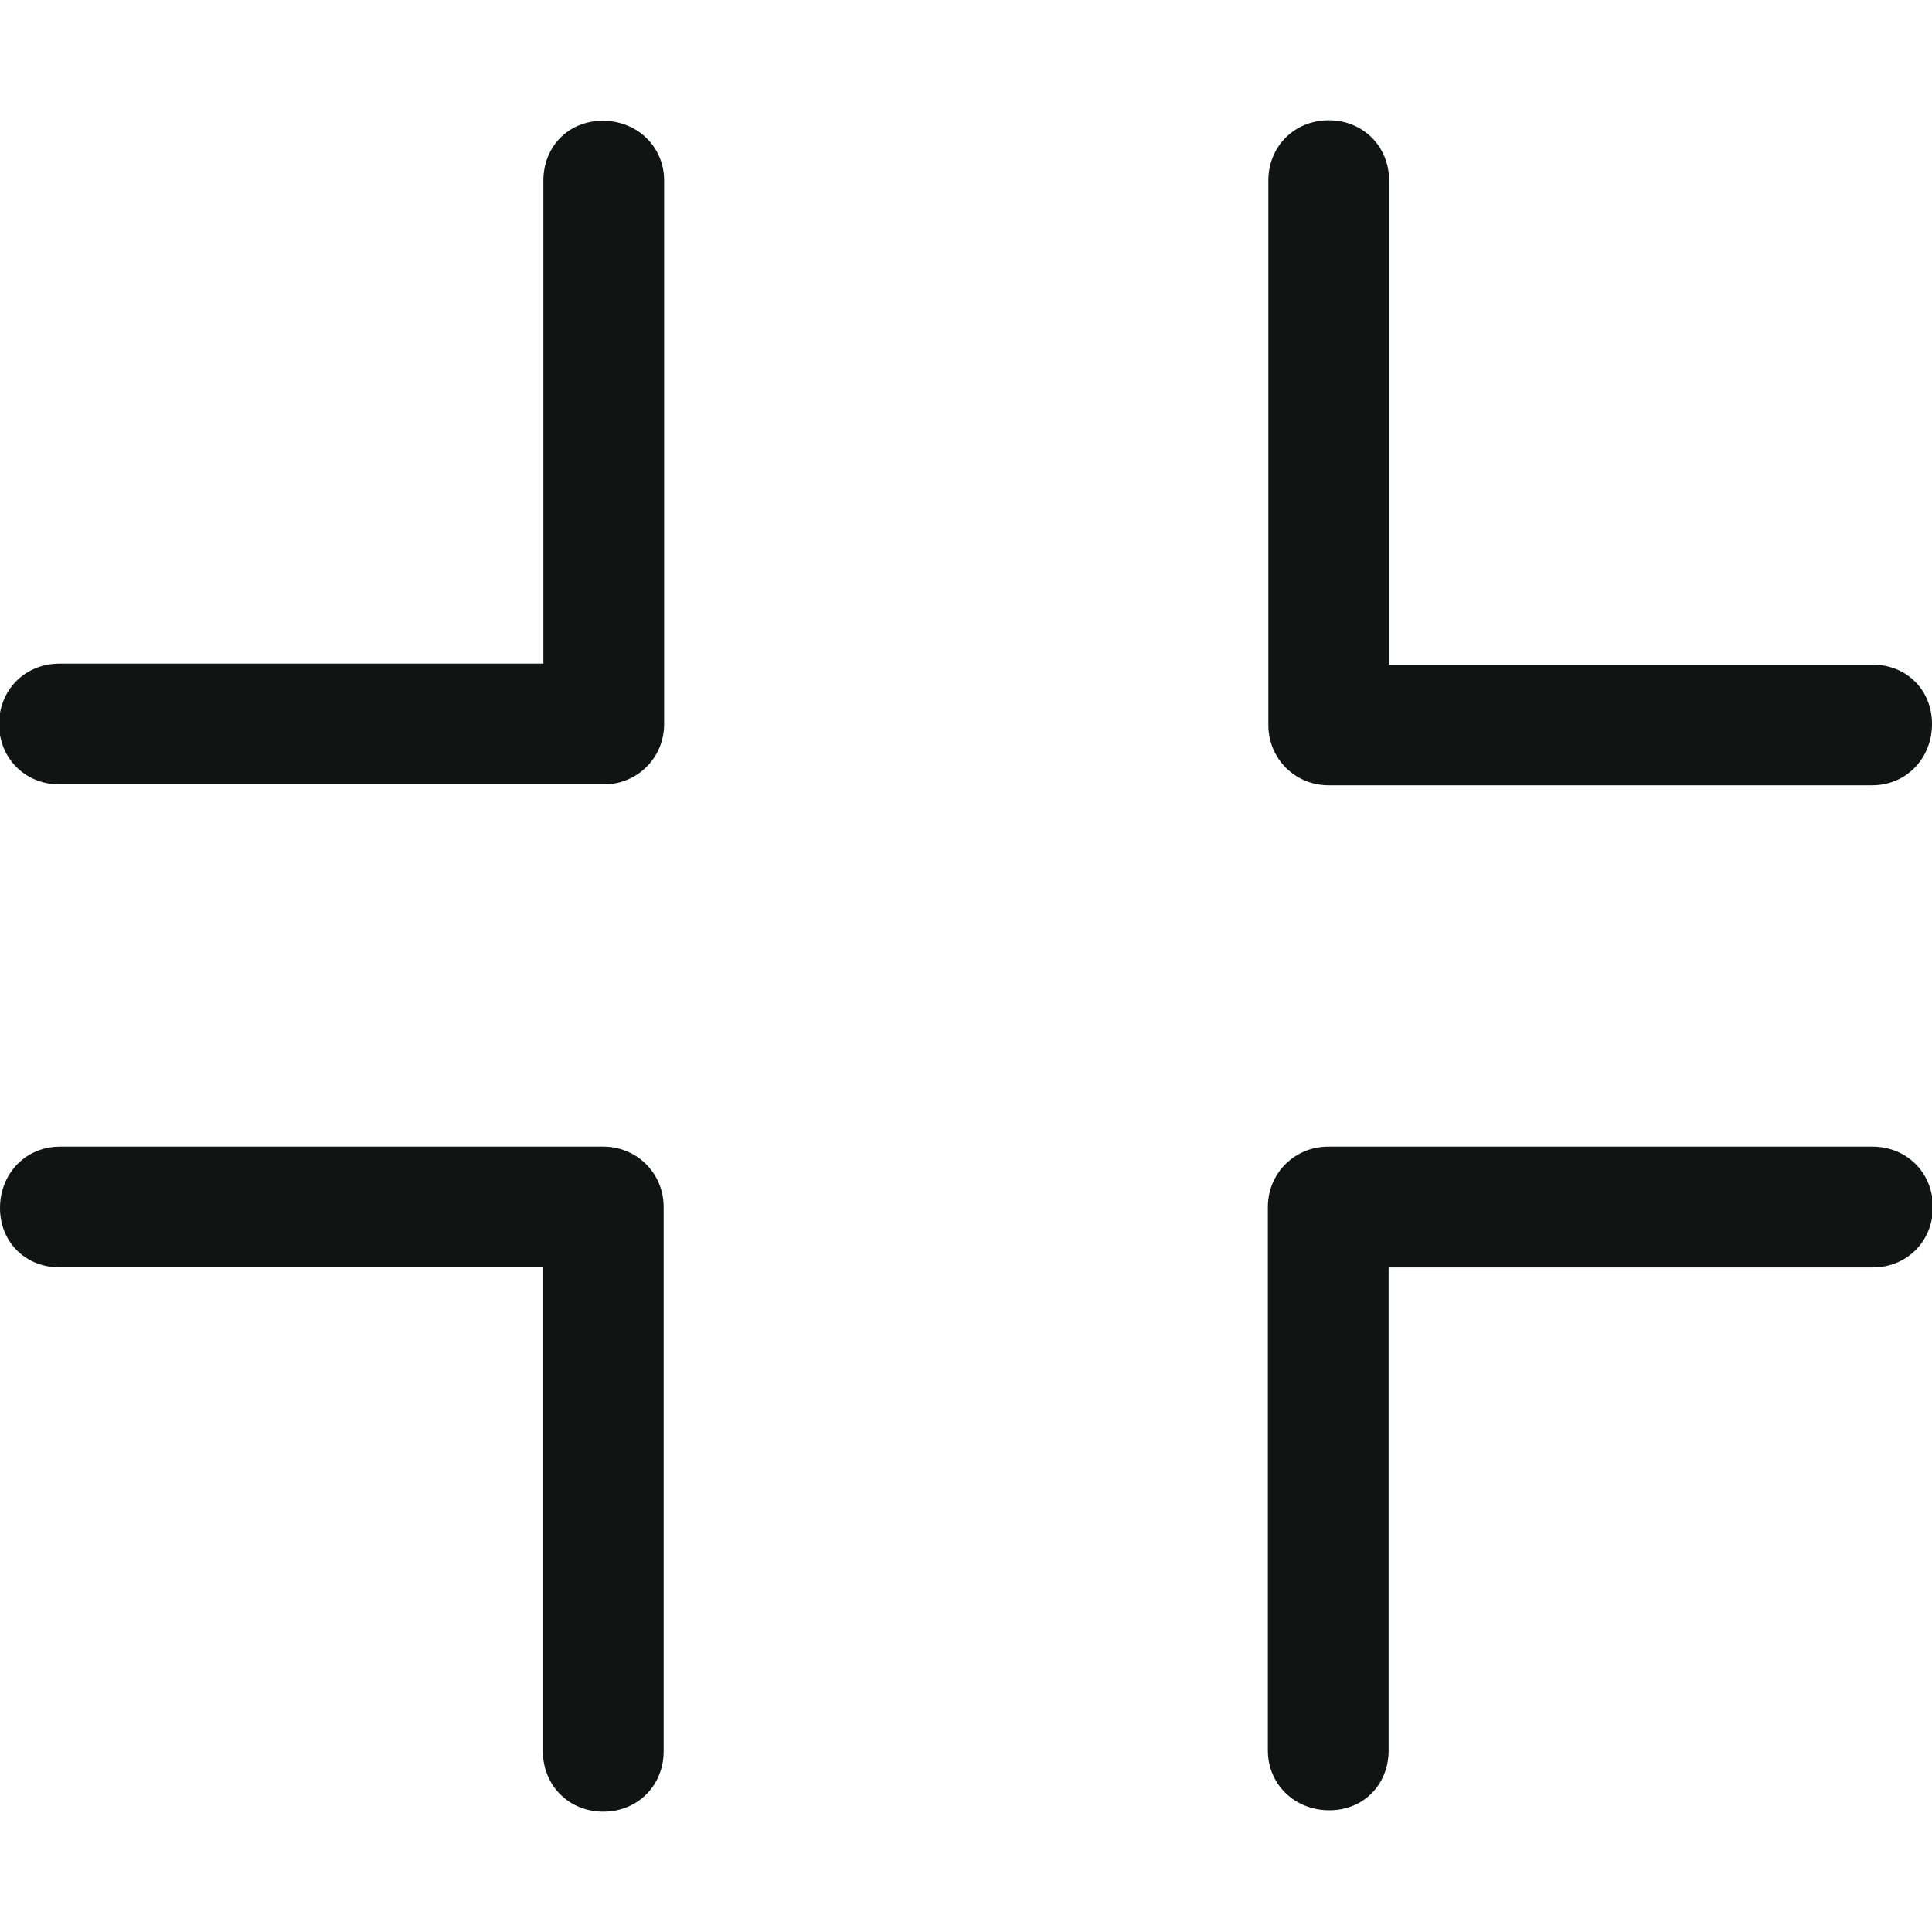
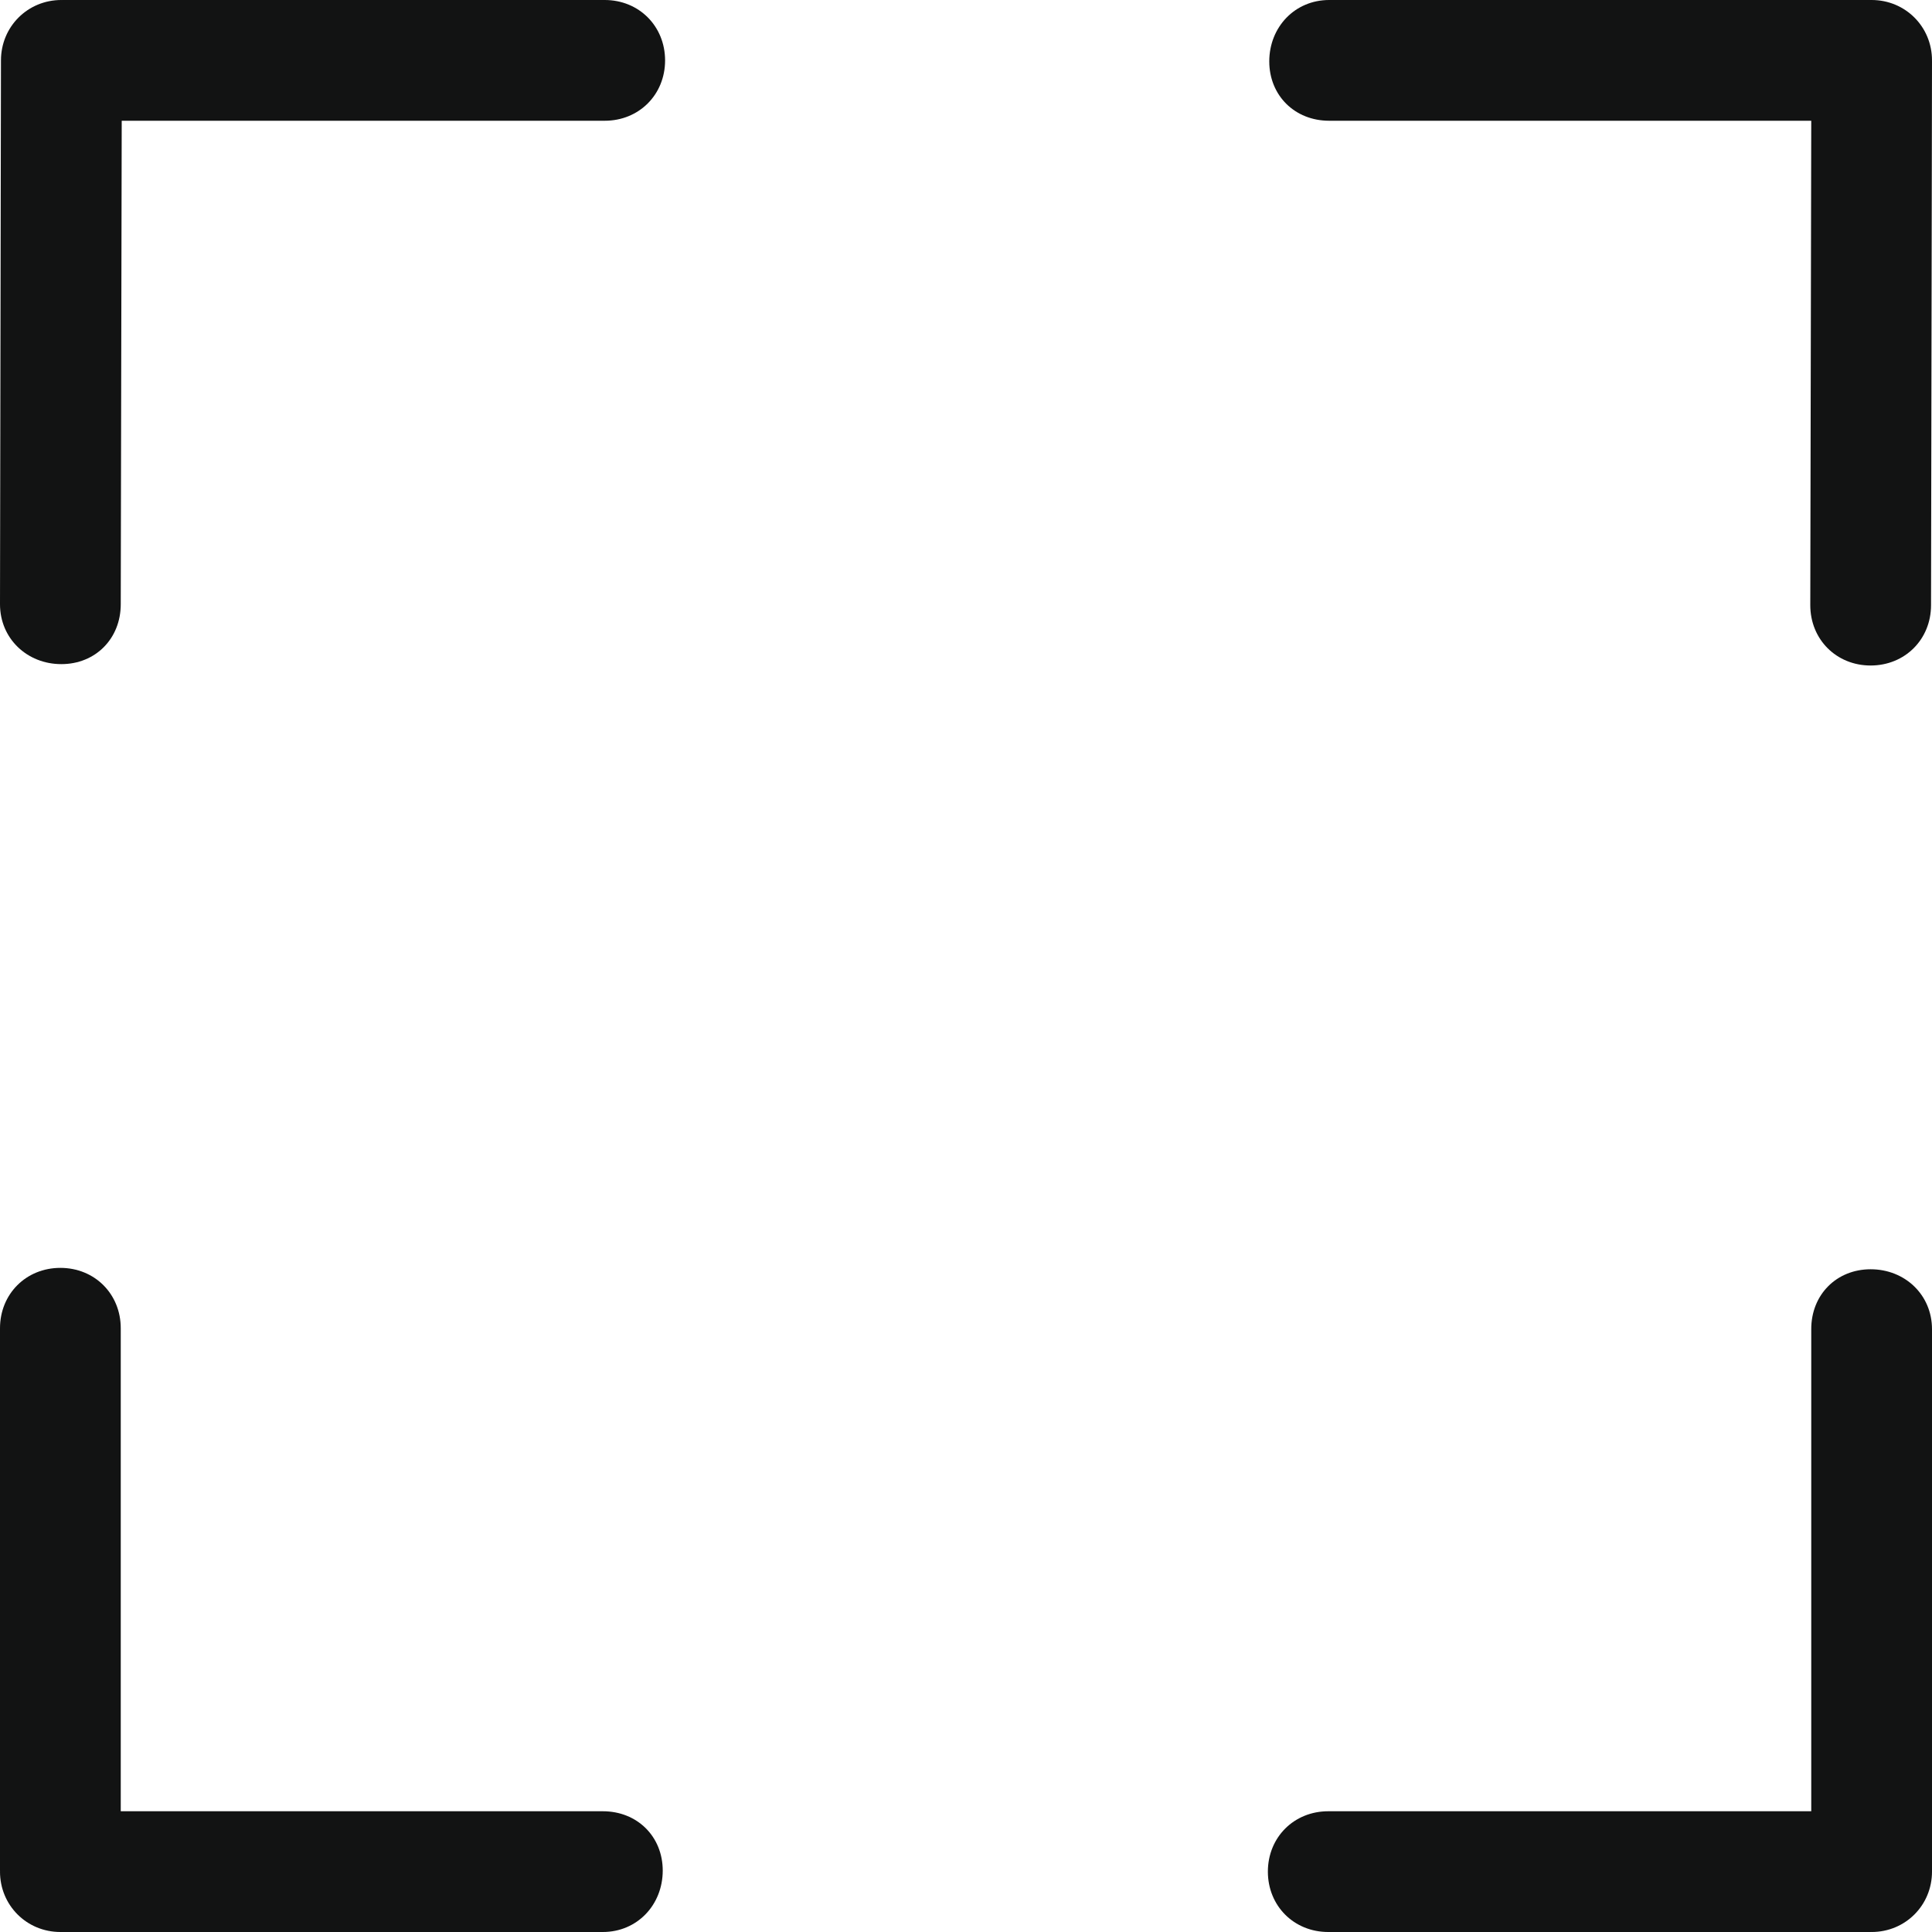
<svg xmlns="http://www.w3.org/2000/svg" enable-background="new 0 0 32 32" height="32px" id="Слой_1" version="1.1" viewBox="0 0 32 32" width="32px" xml:space="preserve">
-   <g id="Fullscreen_Exit">
-     <path d="M22.008,13.007h9C31.576,13.007,32,12.559,32,11.992c0-0.568-0.424-0.985-0.992-0.984h-8V2.992   c0-0.568-0.432-1-1-1c-0.568,0-1,0.432-1,1v9c0,0.003,0.001,0.005,0.001,0.007c0,0.003-0.001,0.005-0.001,0.008   C21.008,12.565,21.45,13.008,22.008,13.007z" fill="#121313" />
-     <path d="M9.984,2C9.417,2,9,2.425,9,2.992v8H0.985c-0.568,0-1,0.432-1,1c0,0.568,0.432,1,1,1h9   c0.003,0,0.005-0.001,0.007-0.001c0.003,0,0.005,0.001,0.008,0.001c0.558,0,1-0.442,1-1v-9C11,2.425,10.552,2.001,9.984,2z" fill="#121313" />
-     <path d="M9.992,18.992h-9C0.424,18.993,0,19.44,0,20.008c0,0.568,0.424,0.985,0.992,0.984h8v8.015   c0,0.568,0.432,1,1,1c0.568,0,1-0.432,1-1v-9c0-0.003-0.001-0.005-0.001-0.007c0-0.003,0.001-0.005,0.001-0.008   C10.992,19.434,10.55,18.992,9.992,18.992z" fill="#121313" />
-     <path d="M31.015,18.992h-9c-0.003,0-0.005,0.001-0.007,0.001c-0.003,0-0.005-0.001-0.008-0.001   c-0.558,0-1,0.442-1,1v9c0,0.568,0.448,0.991,1.016,0.992C22.583,29.985,23,29.56,23,28.993v-8h8.015c0.568,0,1-0.432,1-1   C32.015,19.425,31.583,18.993,31.015,18.992z" fill="#121313" />
+   <g id="Fullscreen">
+     <path d="M32,1c0-0.558-0.442-1-1-1l-8.985,0c-0.568,0-0.991,0.448-0.992,1.016C21.023,1.583,21.447,2,22.015,2L30,2   l-0.016,8.023c0,0.568,0.432,1,1,1c0.568-0.001,1-0.432,1-1L32,1.015c0-0.003-0.001-0.005-0.001-0.007C31.999,1.005,32,1.003,32,1z   " fill="#121313" />
+     <path d="M10.016,0H1.031C1.028,0,1.026,0.001,1.023,0.001C1.021,0.001,1.018,0,1.016,0c-0.558,0-1,0.442-1,1   L0,10.008C0,10.576,0.448,11,1.016,11C1.583,11,2,10.576,2,10.008L2.016,2h8c0.568,0,1-0.432,1-1C11.015,0.432,10.583,0,10.016,0z" fill="#121313" />
+     <path d="M9.985,30H2v-8c0-0.568-0.432-1-1-1c-0.568,0-1,0.432-1,1v8.985c0,0.003,0.001,0.005,0.001,0.007   C0.001,30.995,0,30.997,0,31c0,0.558,0.442,1,1,1h8.985c0.568,0,0.991-0.448,0.992-1.016C10.977,30.417,10.553,30,9.985,30z" fill="#121313" />
+     <path d="M30.984,21.023c-0.568,0-0.985,0.424-0.984,0.992V30l-8,0c-0.568,0-1,0.432-1,1c0,0.568,0.432,1,1,1   l8.985,0c0.003,0,0.005-0.001,0.007-0.001C30.995,31.998,30.997,32,31,32c0.558,0,1-0.442,1-1v-8.985   C32,21.447,31.552,21.023,30.984,21.023z" fill="#121313" />
  </g>
  <g />
  <g />
  <g />
  <g />
  <g />
  <g />
</svg>
